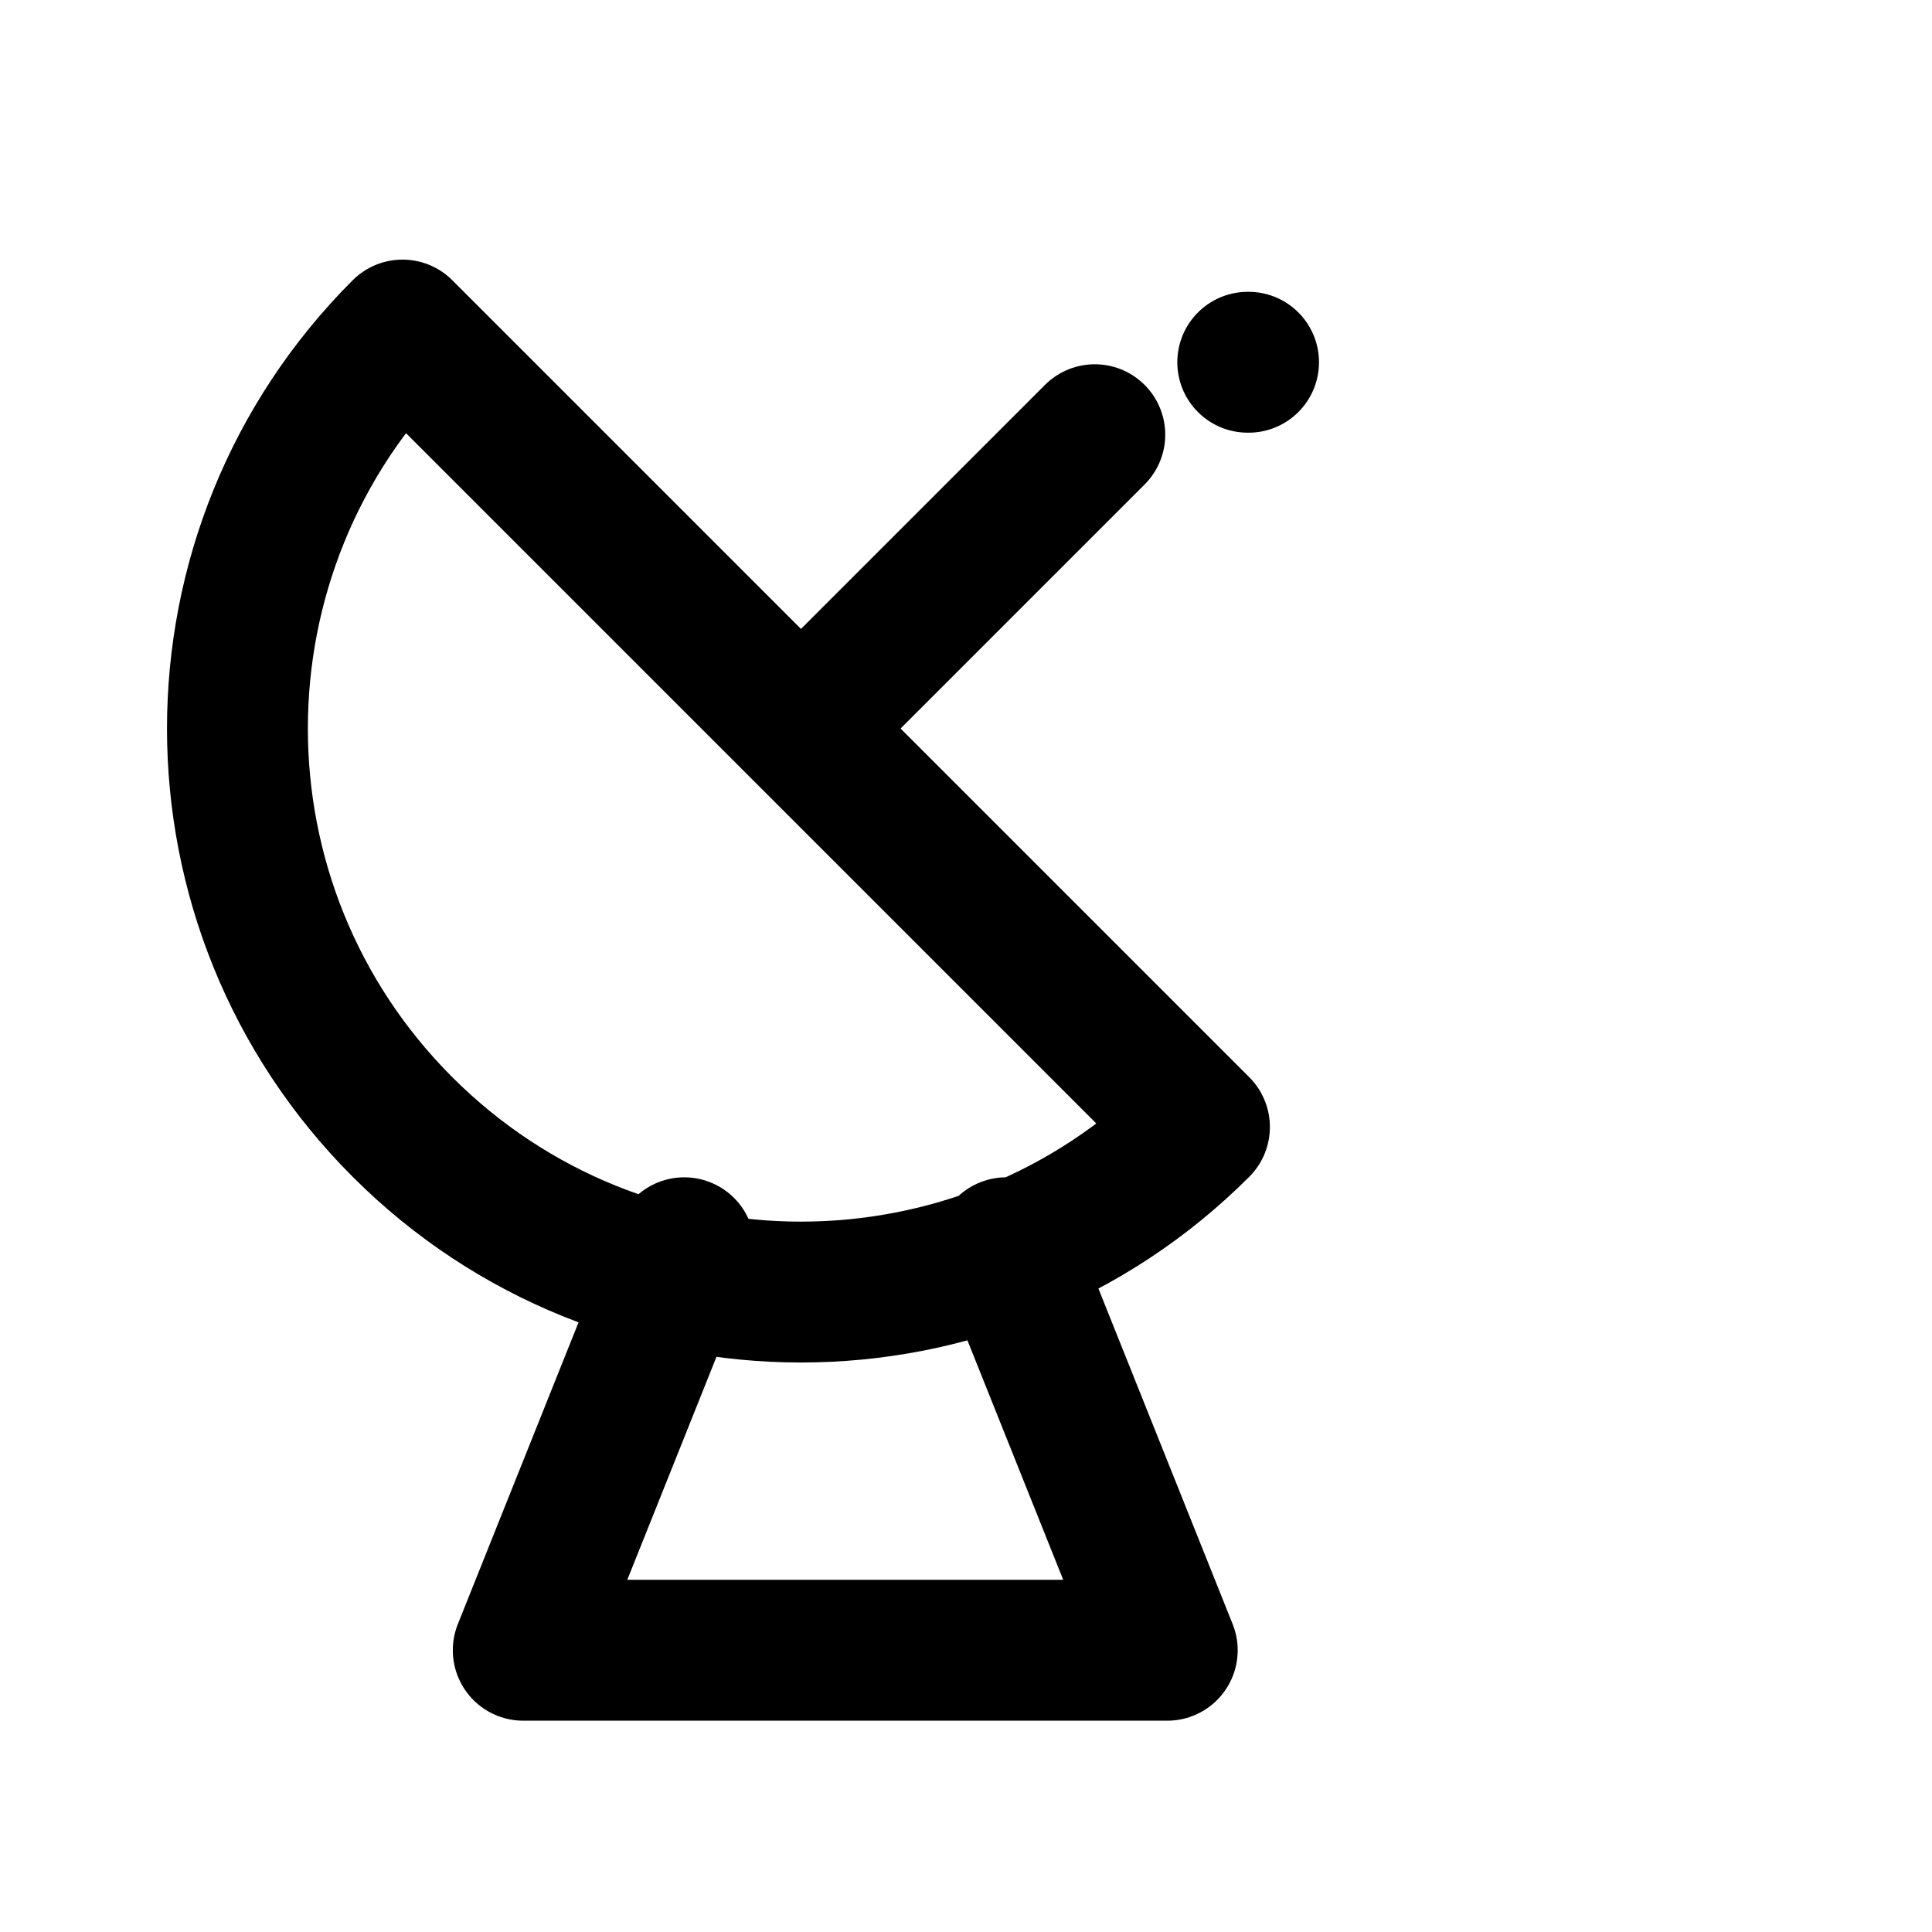
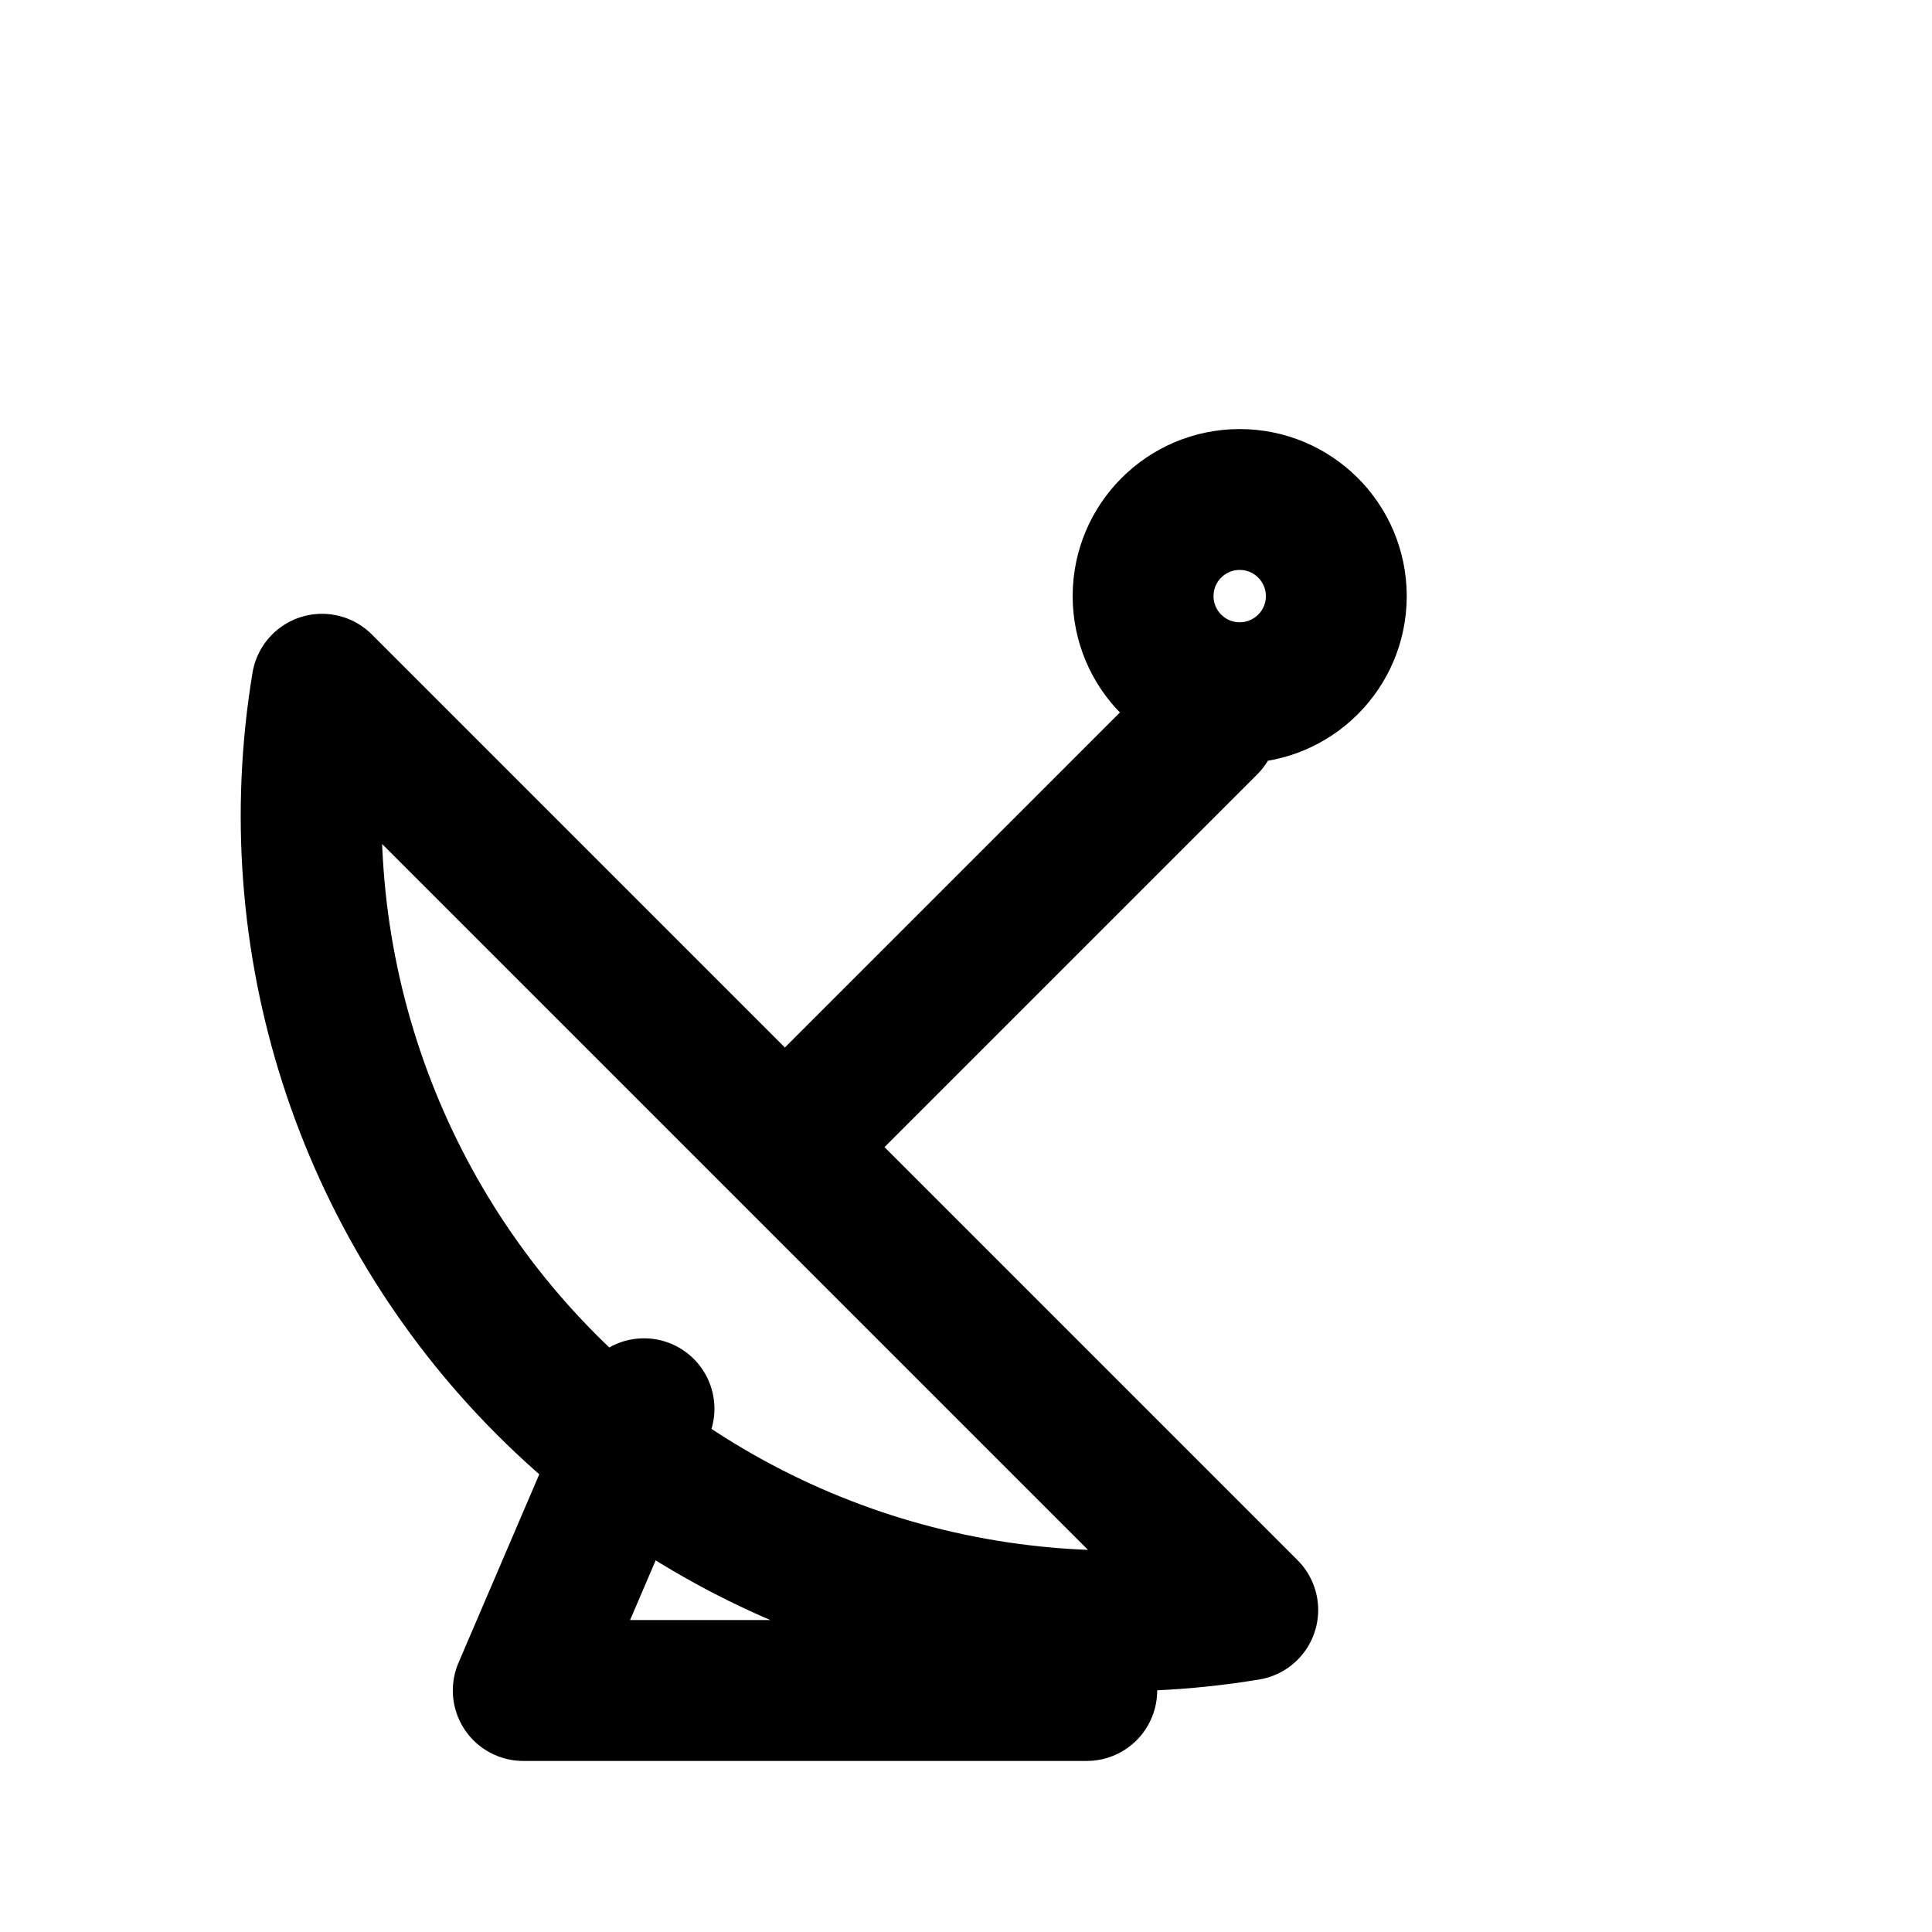
<svg xmlns="http://www.w3.org/2000/svg" viewBox="0 0 24 24" width="24" height="24" fill="none" stroke-linecap="round" stroke-linejoin="round" stroke="currentColor" stroke-width="1.75">
-   <path d="M5 14a7 7 0 0 0 9.9 0L5 4.1a7 7 0 0 0 0 9.9Z M10 9l3.6-3.6 M15.5 4.5h.01 M8.5 15.5 6.5 20.5h8l-2-5" />
+   <path d="M4 8.5a10 10 0 0 0 11.5 11.5Z M9.75 14.25 15 9 M16.6 7.4a1.2 1.2 0 1 0 0 .01 M8 17.5 6.5 21h7" />
</svg>
